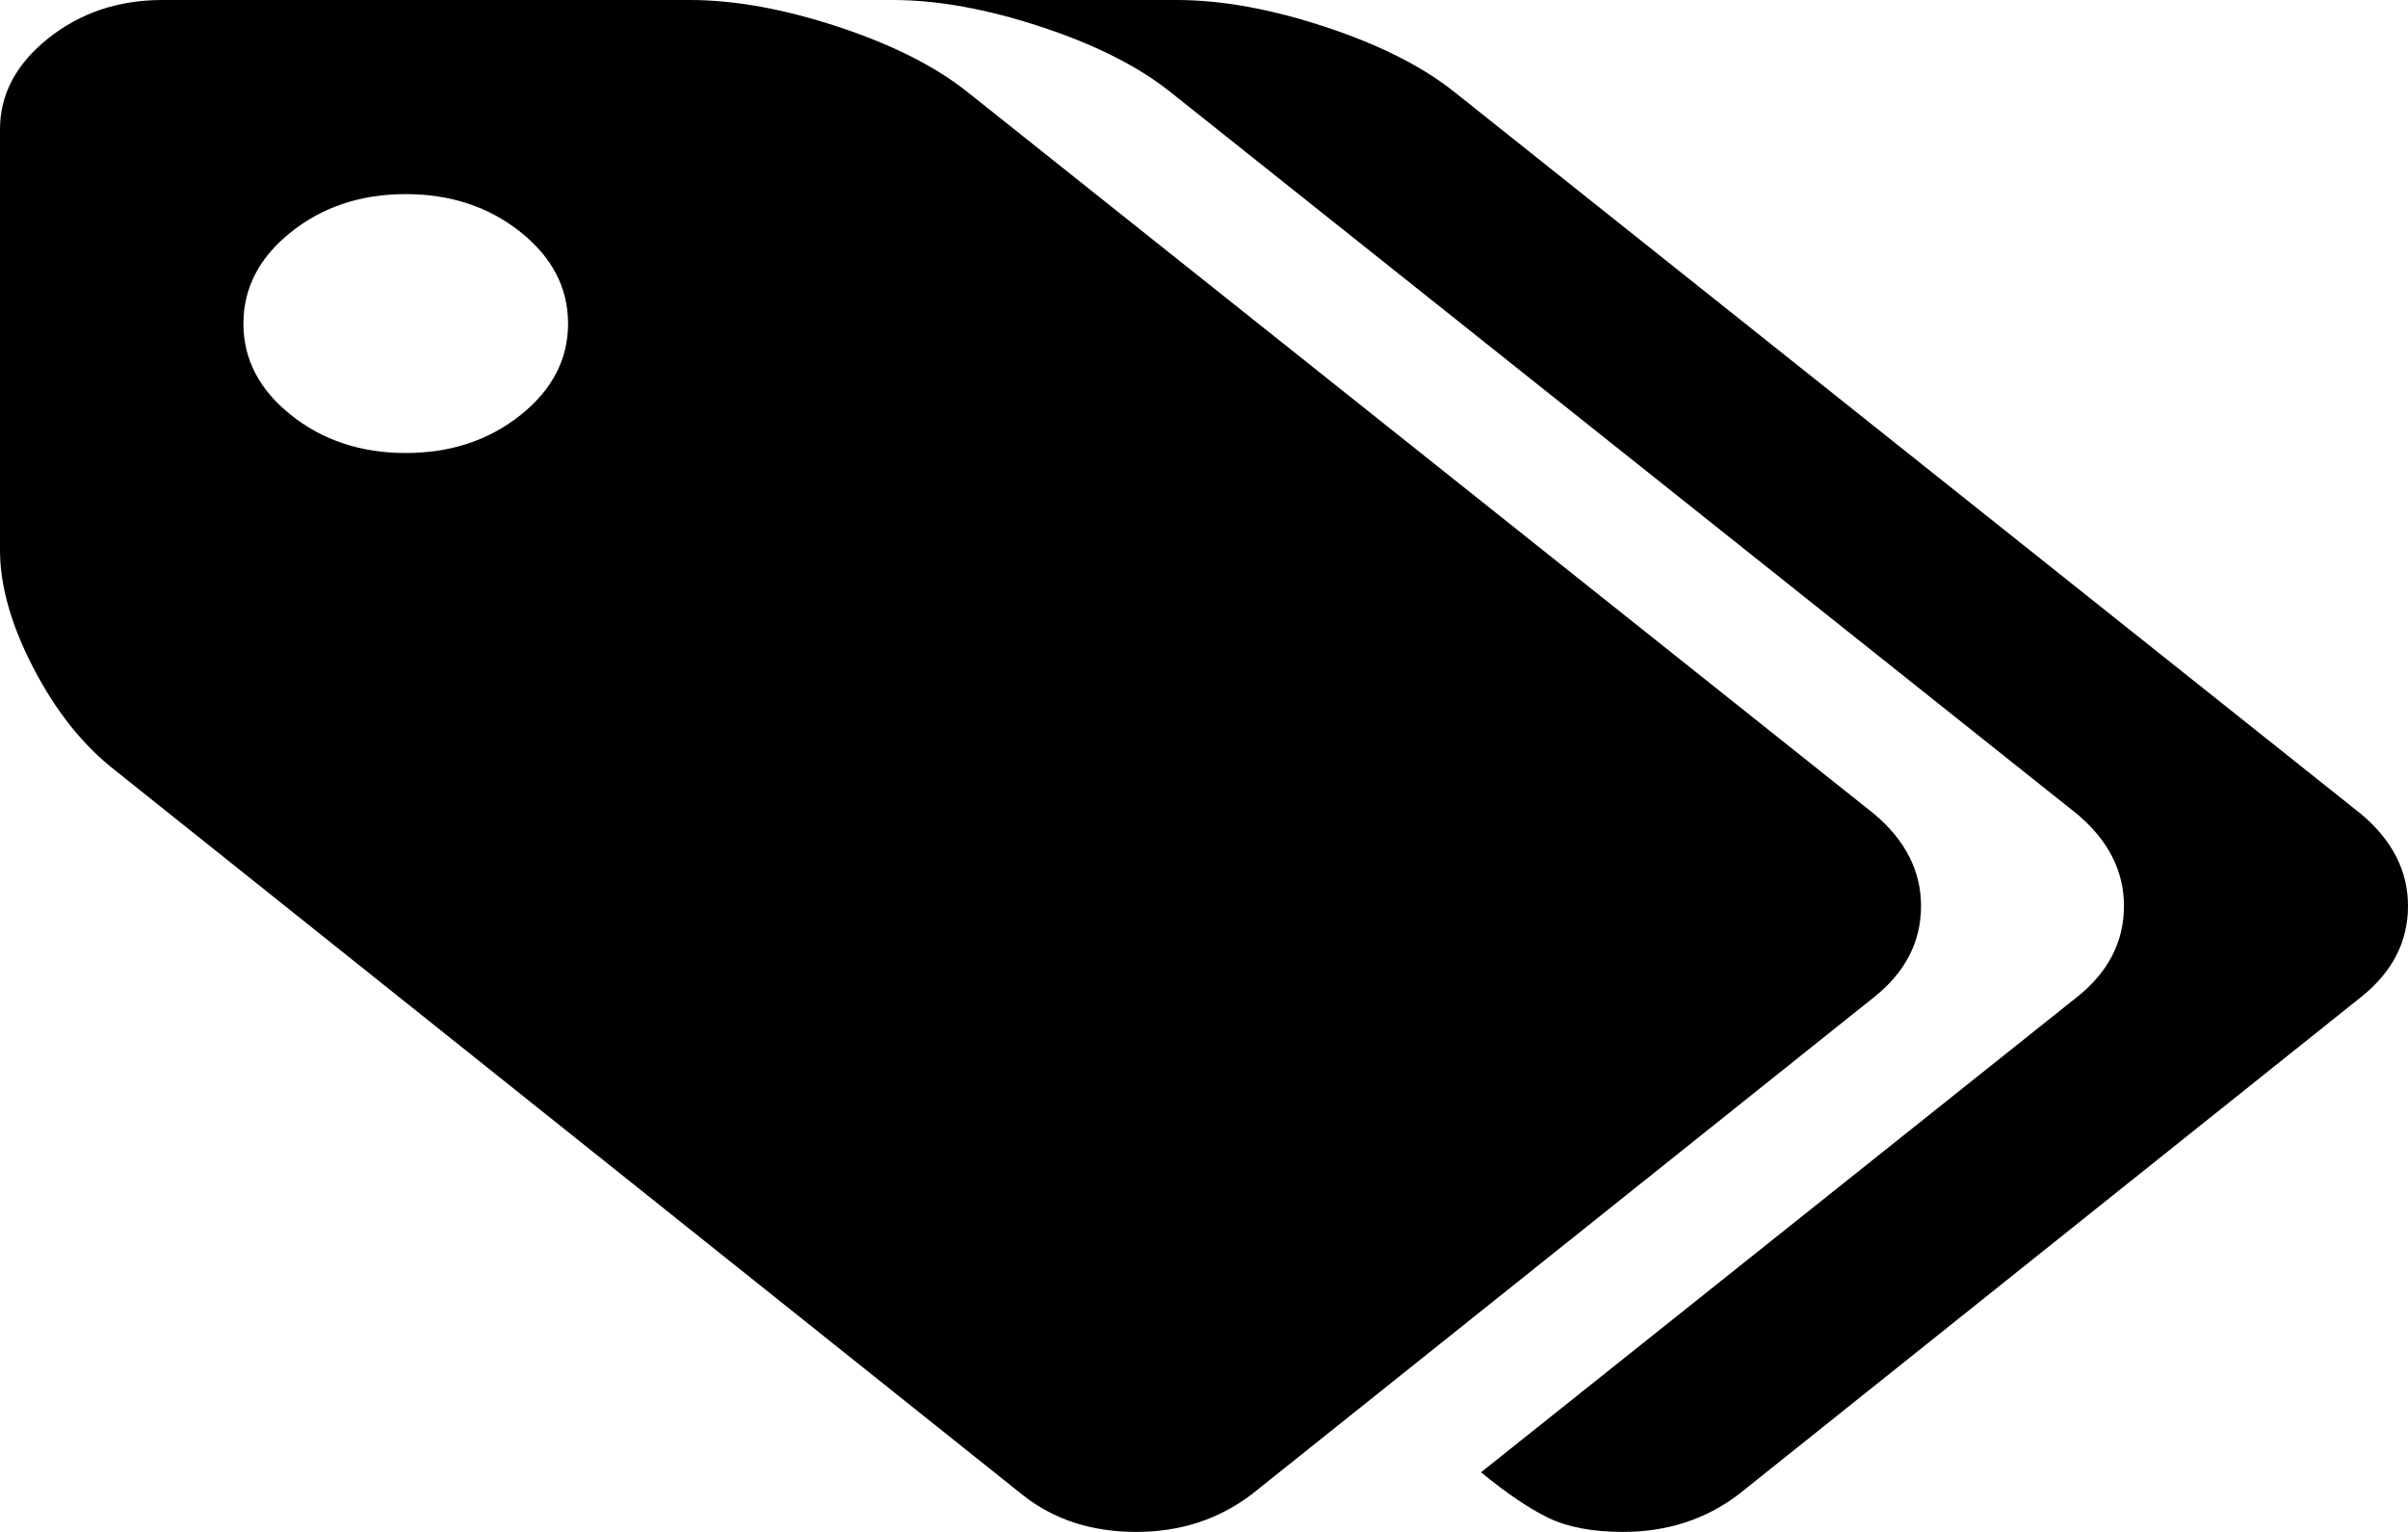
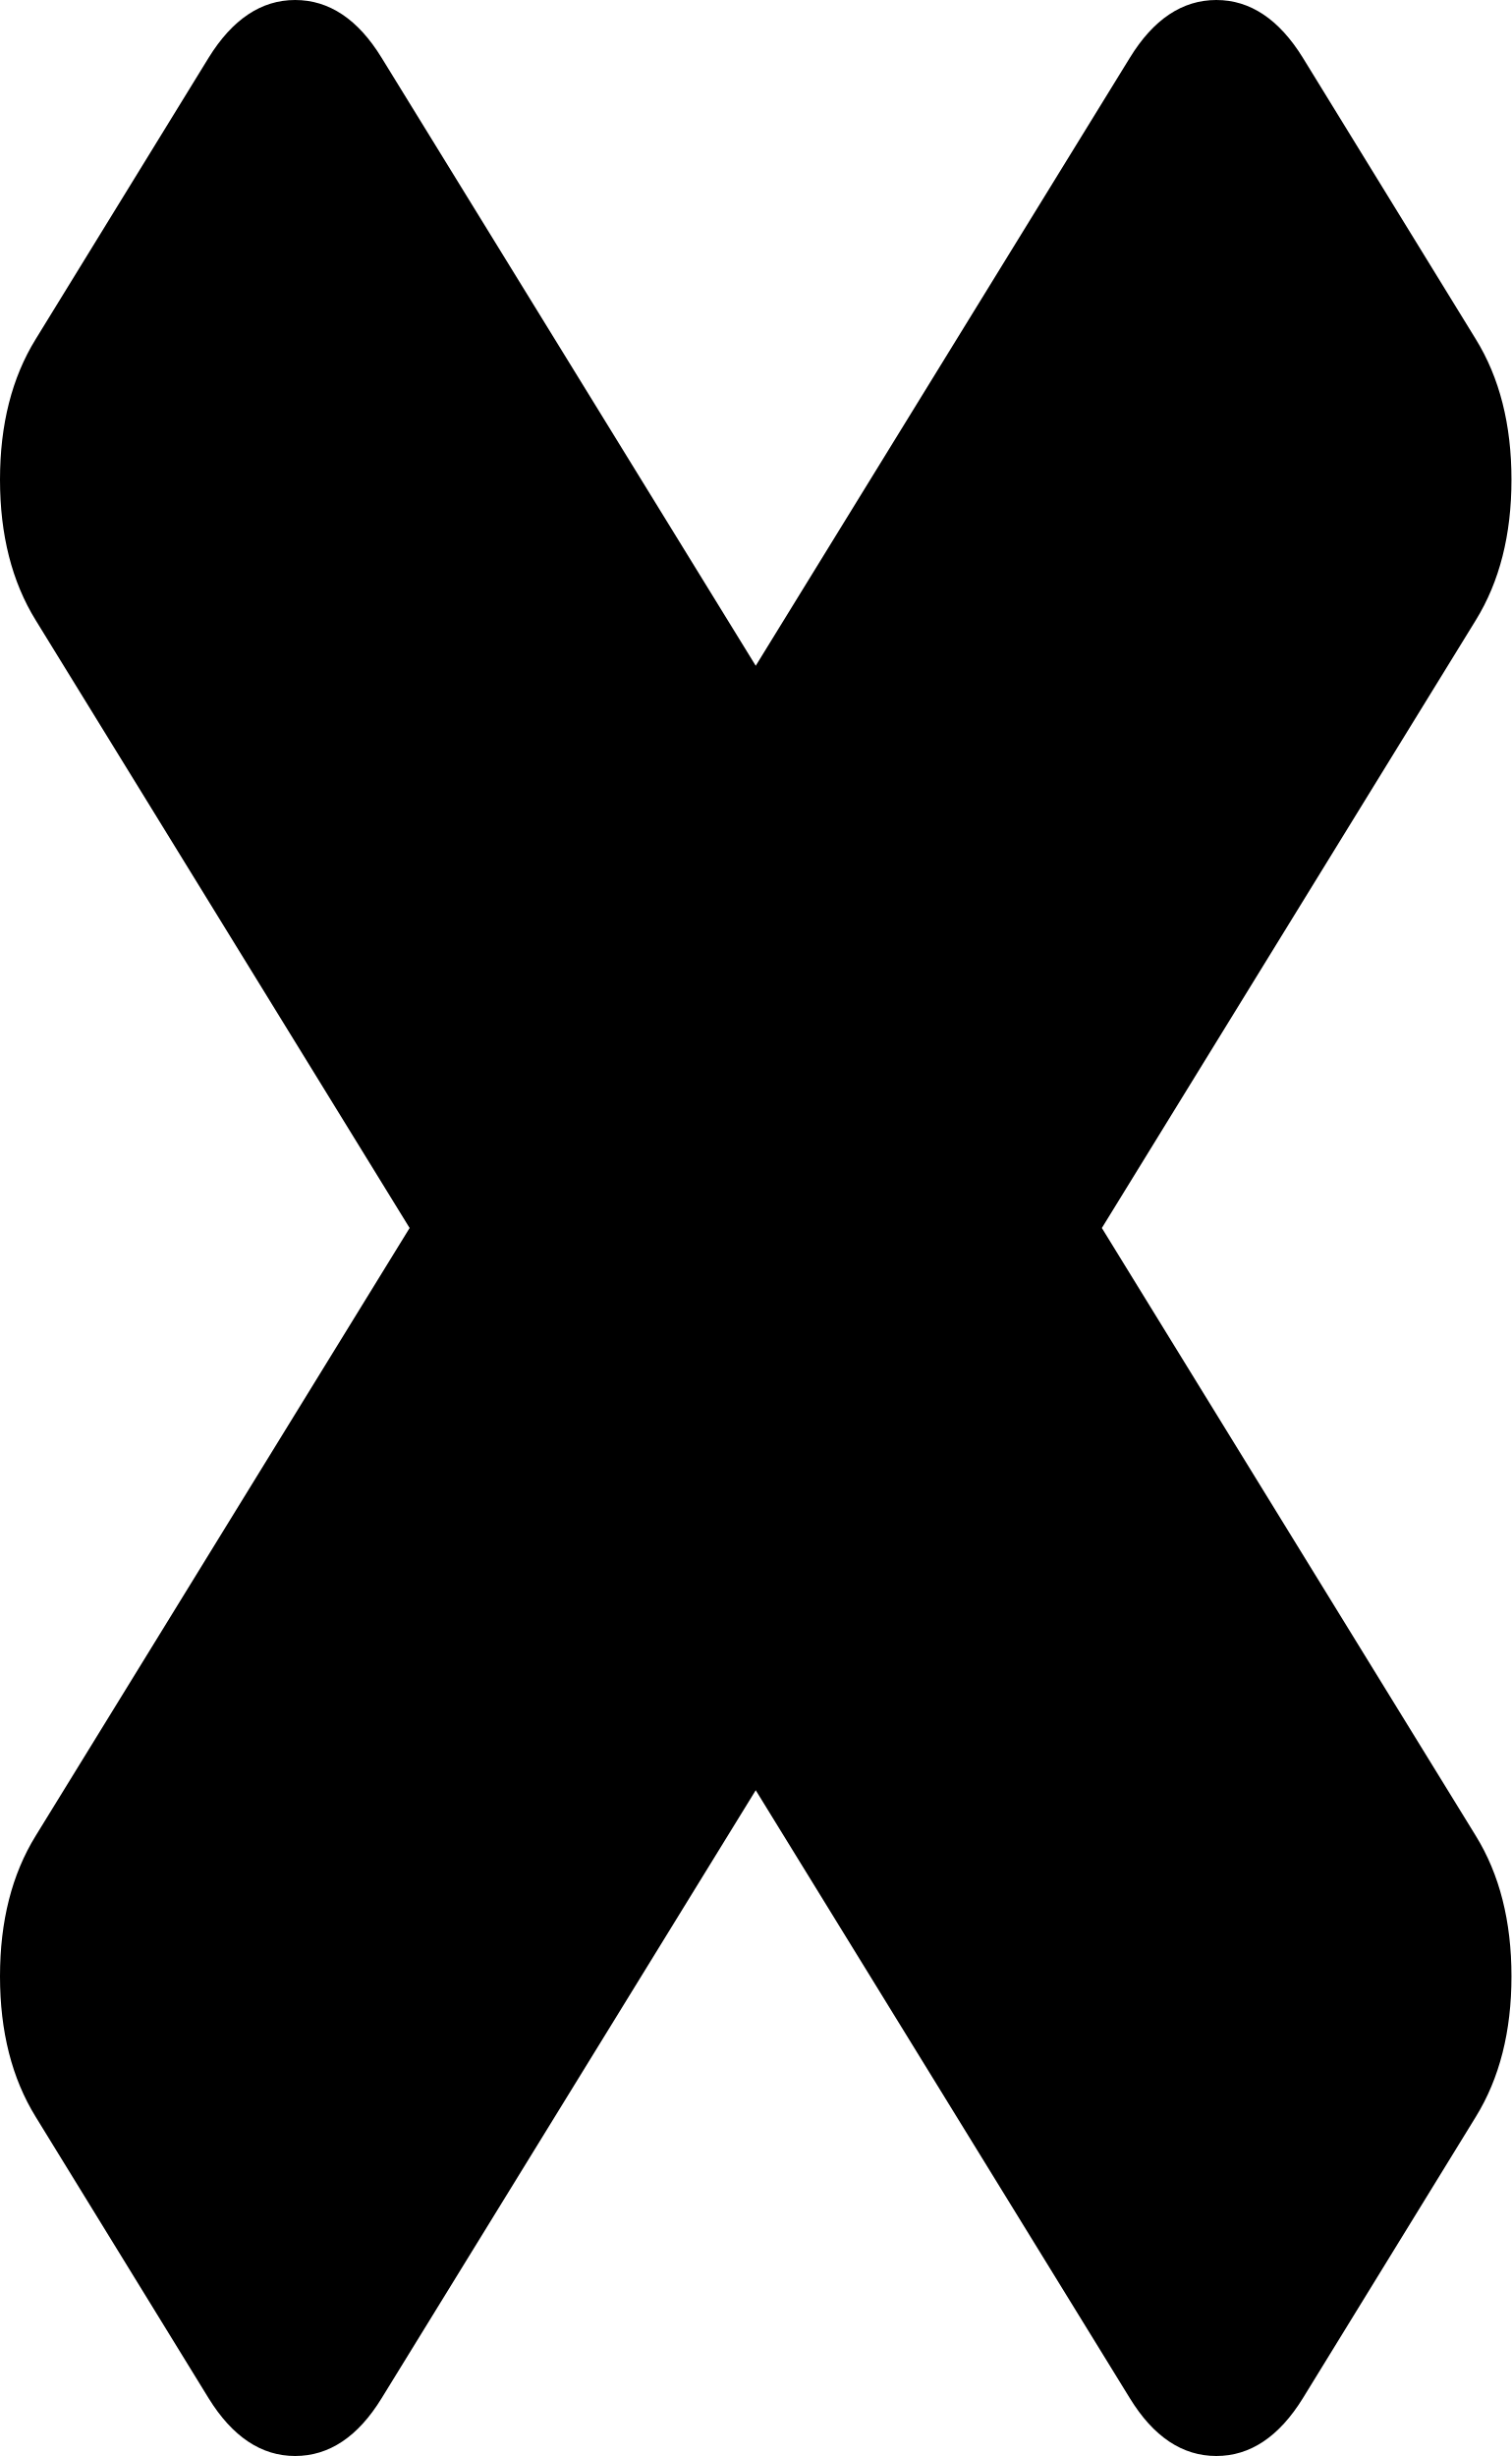
- <svg xmlns="http://www.w3.org/2000/svg" version="1.1" width="22px" height="14px">
-   <g transform="matrix(1 0 0 1 -247 -156 )">
-     <path d="M 4.756 3.793  C 5.045 3.562  5.19 3.284  5.19 2.957  C 5.19 2.631  5.045 2.352  4.756 2.121  C 4.466 1.89  4.117 1.774  3.707 1.774  C 3.298 1.774  2.948 1.89  2.659 2.121  C 2.369 2.352  2.224 2.631  2.224 2.957  C 2.224 3.284  2.369 3.562  2.659 3.793  C 2.948 4.024  3.298 4.14  3.707 4.14  C 4.117 4.14  4.466 4.024  4.756 3.793  Z M 17.123 7.439  C 17.408 7.679  17.551 7.96  17.551 8.28  C 17.551 8.606  17.408 8.884  17.123 9.112  L 11.434 13.658  C 11.133 13.886  10.782 14  10.38 14  C 9.971 14  9.623 13.886  9.338 13.658  L 1.054 7.042  C 0.761 6.814  0.512 6.503  0.307 6.108  C 0.102 5.714  0 5.354  0 5.027  L 0 1.183  C 0 0.862  0.147 0.585  0.44 0.351  C 0.734 0.117  1.081 0  1.483 0  L 6.302 0  C 6.712 0  7.163 0.082  7.658 0.245  C 8.152 0.408  8.546 0.607  8.839 0.841  L 17.123 7.439  Z M 21.571 7.439  C 21.857 7.679  22 7.96  22 8.28  C 22 8.606  21.857 8.884  21.571 9.112  L 15.883 13.658  C 15.582 13.886  15.23 14  14.829 14  C 14.551 14  14.323 13.957  14.145 13.871  C 13.968 13.784  13.763 13.646  13.531 13.455  L 18.976 9.112  C 19.262 8.884  19.405 8.606  19.405 8.28  C 19.405 7.96  19.262 7.679  18.976 7.439  L 10.693 0.841  C 10.4 0.607  10.006 0.408  9.511 0.245  C 9.017 0.082  8.565 0  8.156 0  L 10.751 0  C 11.16 0  11.612 0.082  12.106 0.245  C 12.601 0.408  12.995 0.607  13.288 0.841  L 21.571 7.439  Z " fill-rule="nonzero" fill="#000000" stroke="none" transform="matrix(1 0 0 1 247 156 )" />
+ <svg xmlns="http://www.w3.org/2000/svg" version="1.1" width="8px" height="13px">
+   <g transform="matrix(1 0 0 1 -344 -156 )">
+     <path d="M 7.811 9.717  C 7.937 9.921  8 10.169  8 10.461  C 8 10.753  7.937 11.001  7.811 11.205  L 6.896 12.694  C 6.77 12.898  6.617 13  6.438 13  C 6.258 13  6.105 12.898  5.98 12.694  L 4 9.476  L 2.02 12.694  C 1.895 12.898  1.742 13  1.562 13  C 1.383 13  1.23 12.898  1.104 12.694  L 0.189 11.205  C 0.063 11.001  0 10.753  0 10.461  C 0 10.169  0.063 9.921  0.189 9.717  L 2.168 6.5  L 0.189 3.283  C 0.063 3.079  0 2.831  0 2.539  C 0 2.247  0.063 1.999  0.189 1.795  L 1.104 0.306  C 1.23 0.102  1.383 0  1.562 0  C 1.742 0  1.895 0.102  2.02 0.306  L 4 3.524  L 5.98 0.306  C 6.105 0.102  6.258 0  6.438 0  C 6.617 0  6.77 0.102  6.896 0.306  L 7.811 1.795  C 7.937 1.999  8 2.247  8 2.539  C 8 2.831  7.937 3.079  7.811 3.283  L 5.832 6.5  L 7.811 9.717  Z " fill-rule="nonzero" fill="#000000" stroke="none" transform="matrix(1 0 0 1 344 156 )" />
  </g>
</svg>
